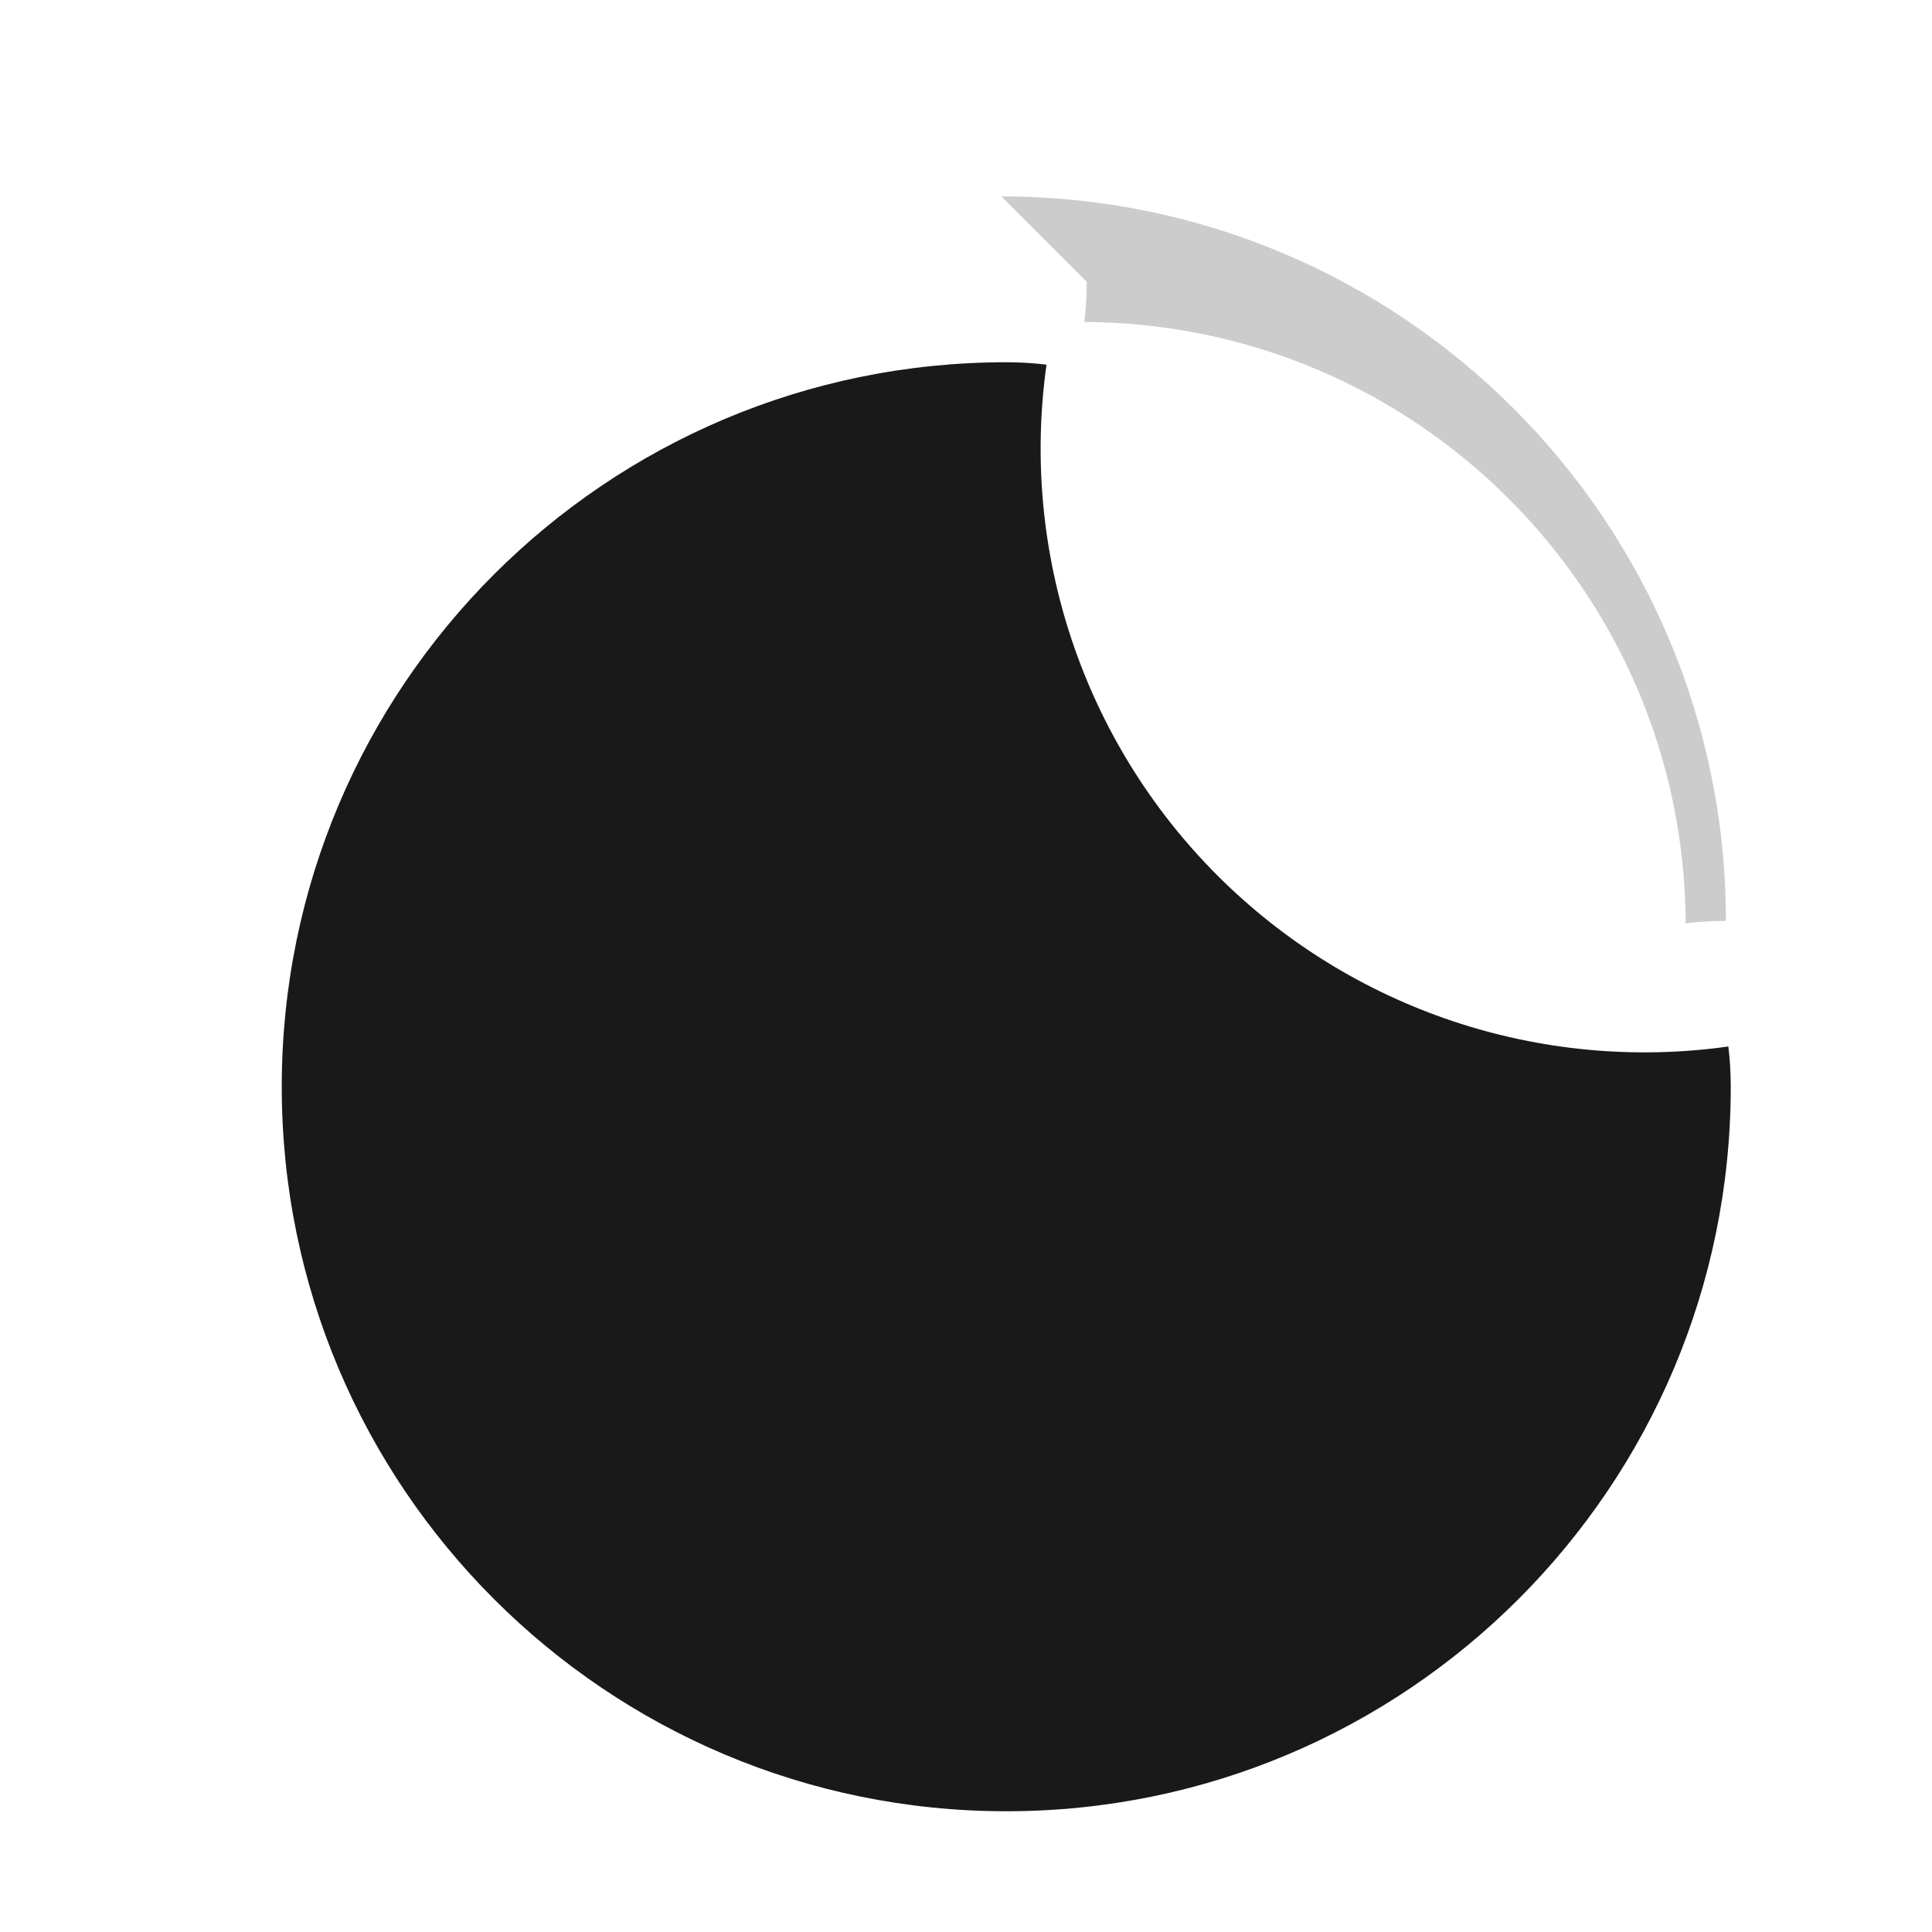
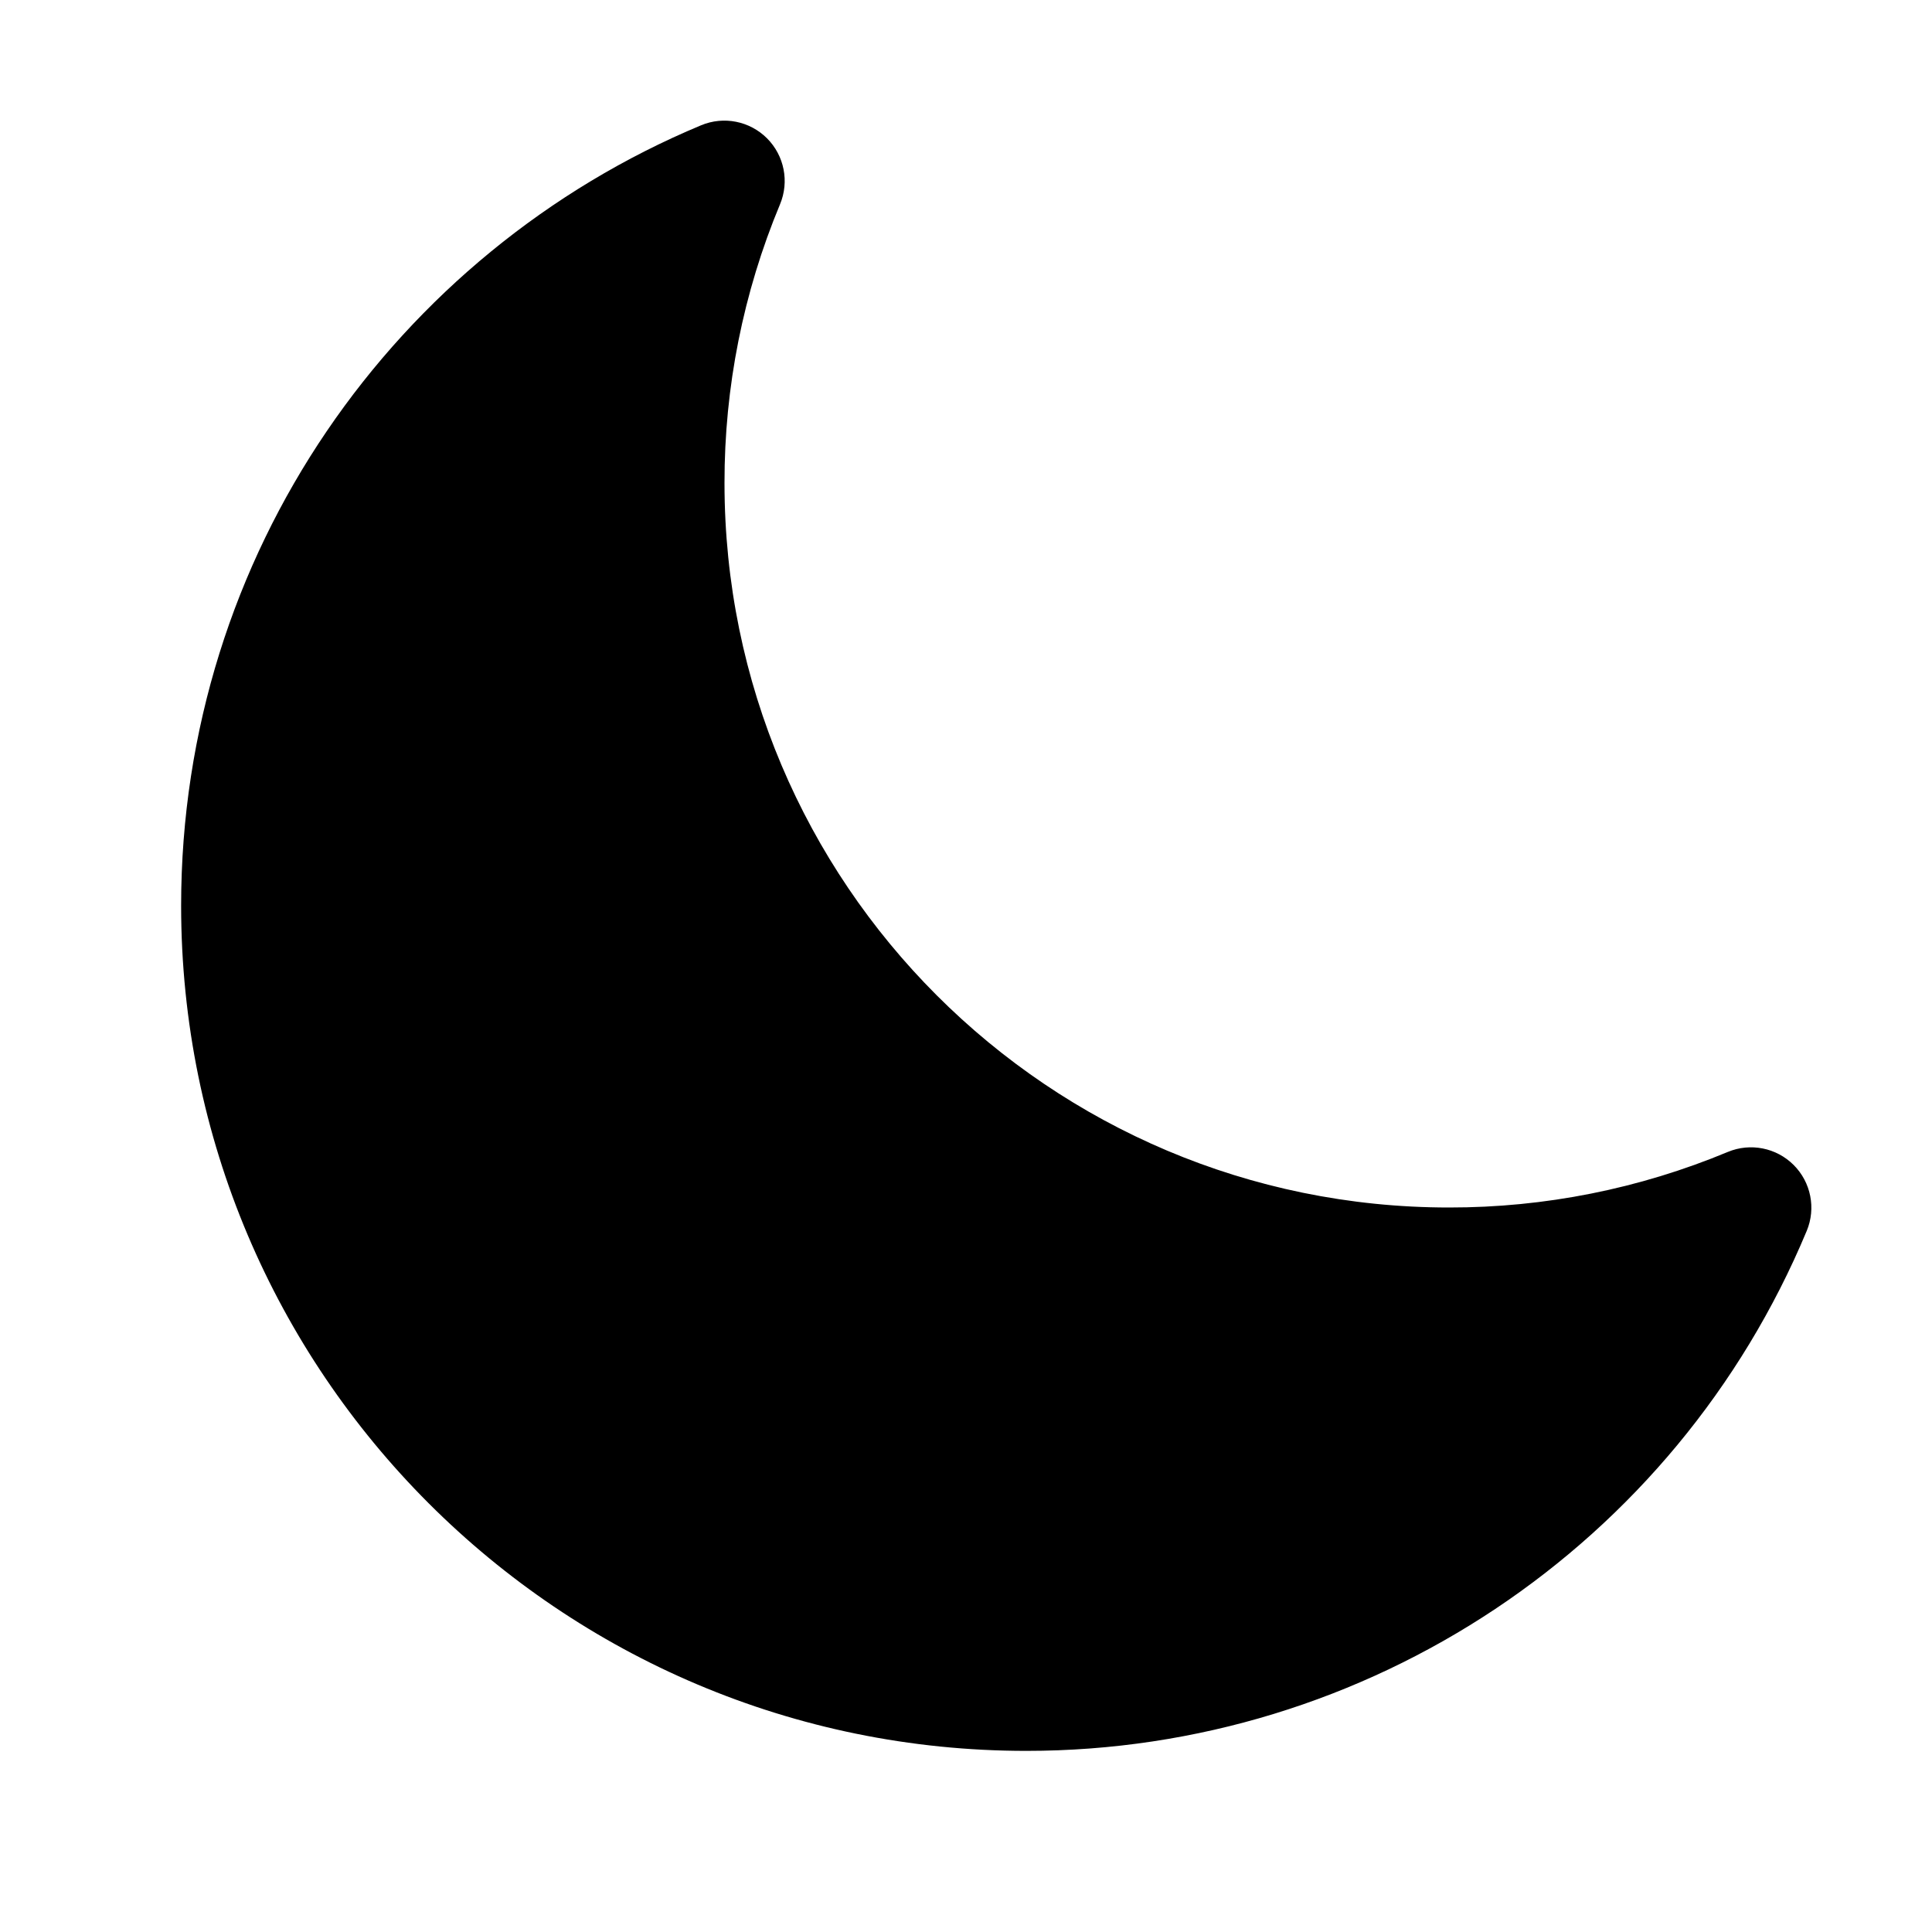
<svg xmlns="http://www.w3.org/2000/svg" viewBox="0 0 24 24" fill="currentColor">
-   <path d="M21.5 13.5a9 9 0 1 1-9-9c.17 0 .34.01.5.03a7.5 7.5 0 0 0 8.47 8.47c.02.16.03.33.03.5z" fill-opacity="0.9" />
-   <path d="M13.5 3.5c0 .17-.01.34-.03.5a7.5 7.5 0 0 1 7.47 7.47c.16-.02.33-.03.5-.03a9 9 0 0 0-9-9z" fill-opacity="0.2" />
+   <path fill-rule="evenodd" d="M9.528 1.718a.75.75 0 01.162.819A8.97 8.97 0 009 6a9 9 0 009 9 8.97 8.97 0 003.463-.69.75.75 0 01.981.98 10.503 10.503 0 01-9.694 6.46c-5.799 0-10.5-4.701-10.5-10.5 0-4.368 2.667-8.112 6.46-9.694a.75.75 0 01.818.162z" clip-rule="evenodd" />
</svg>
